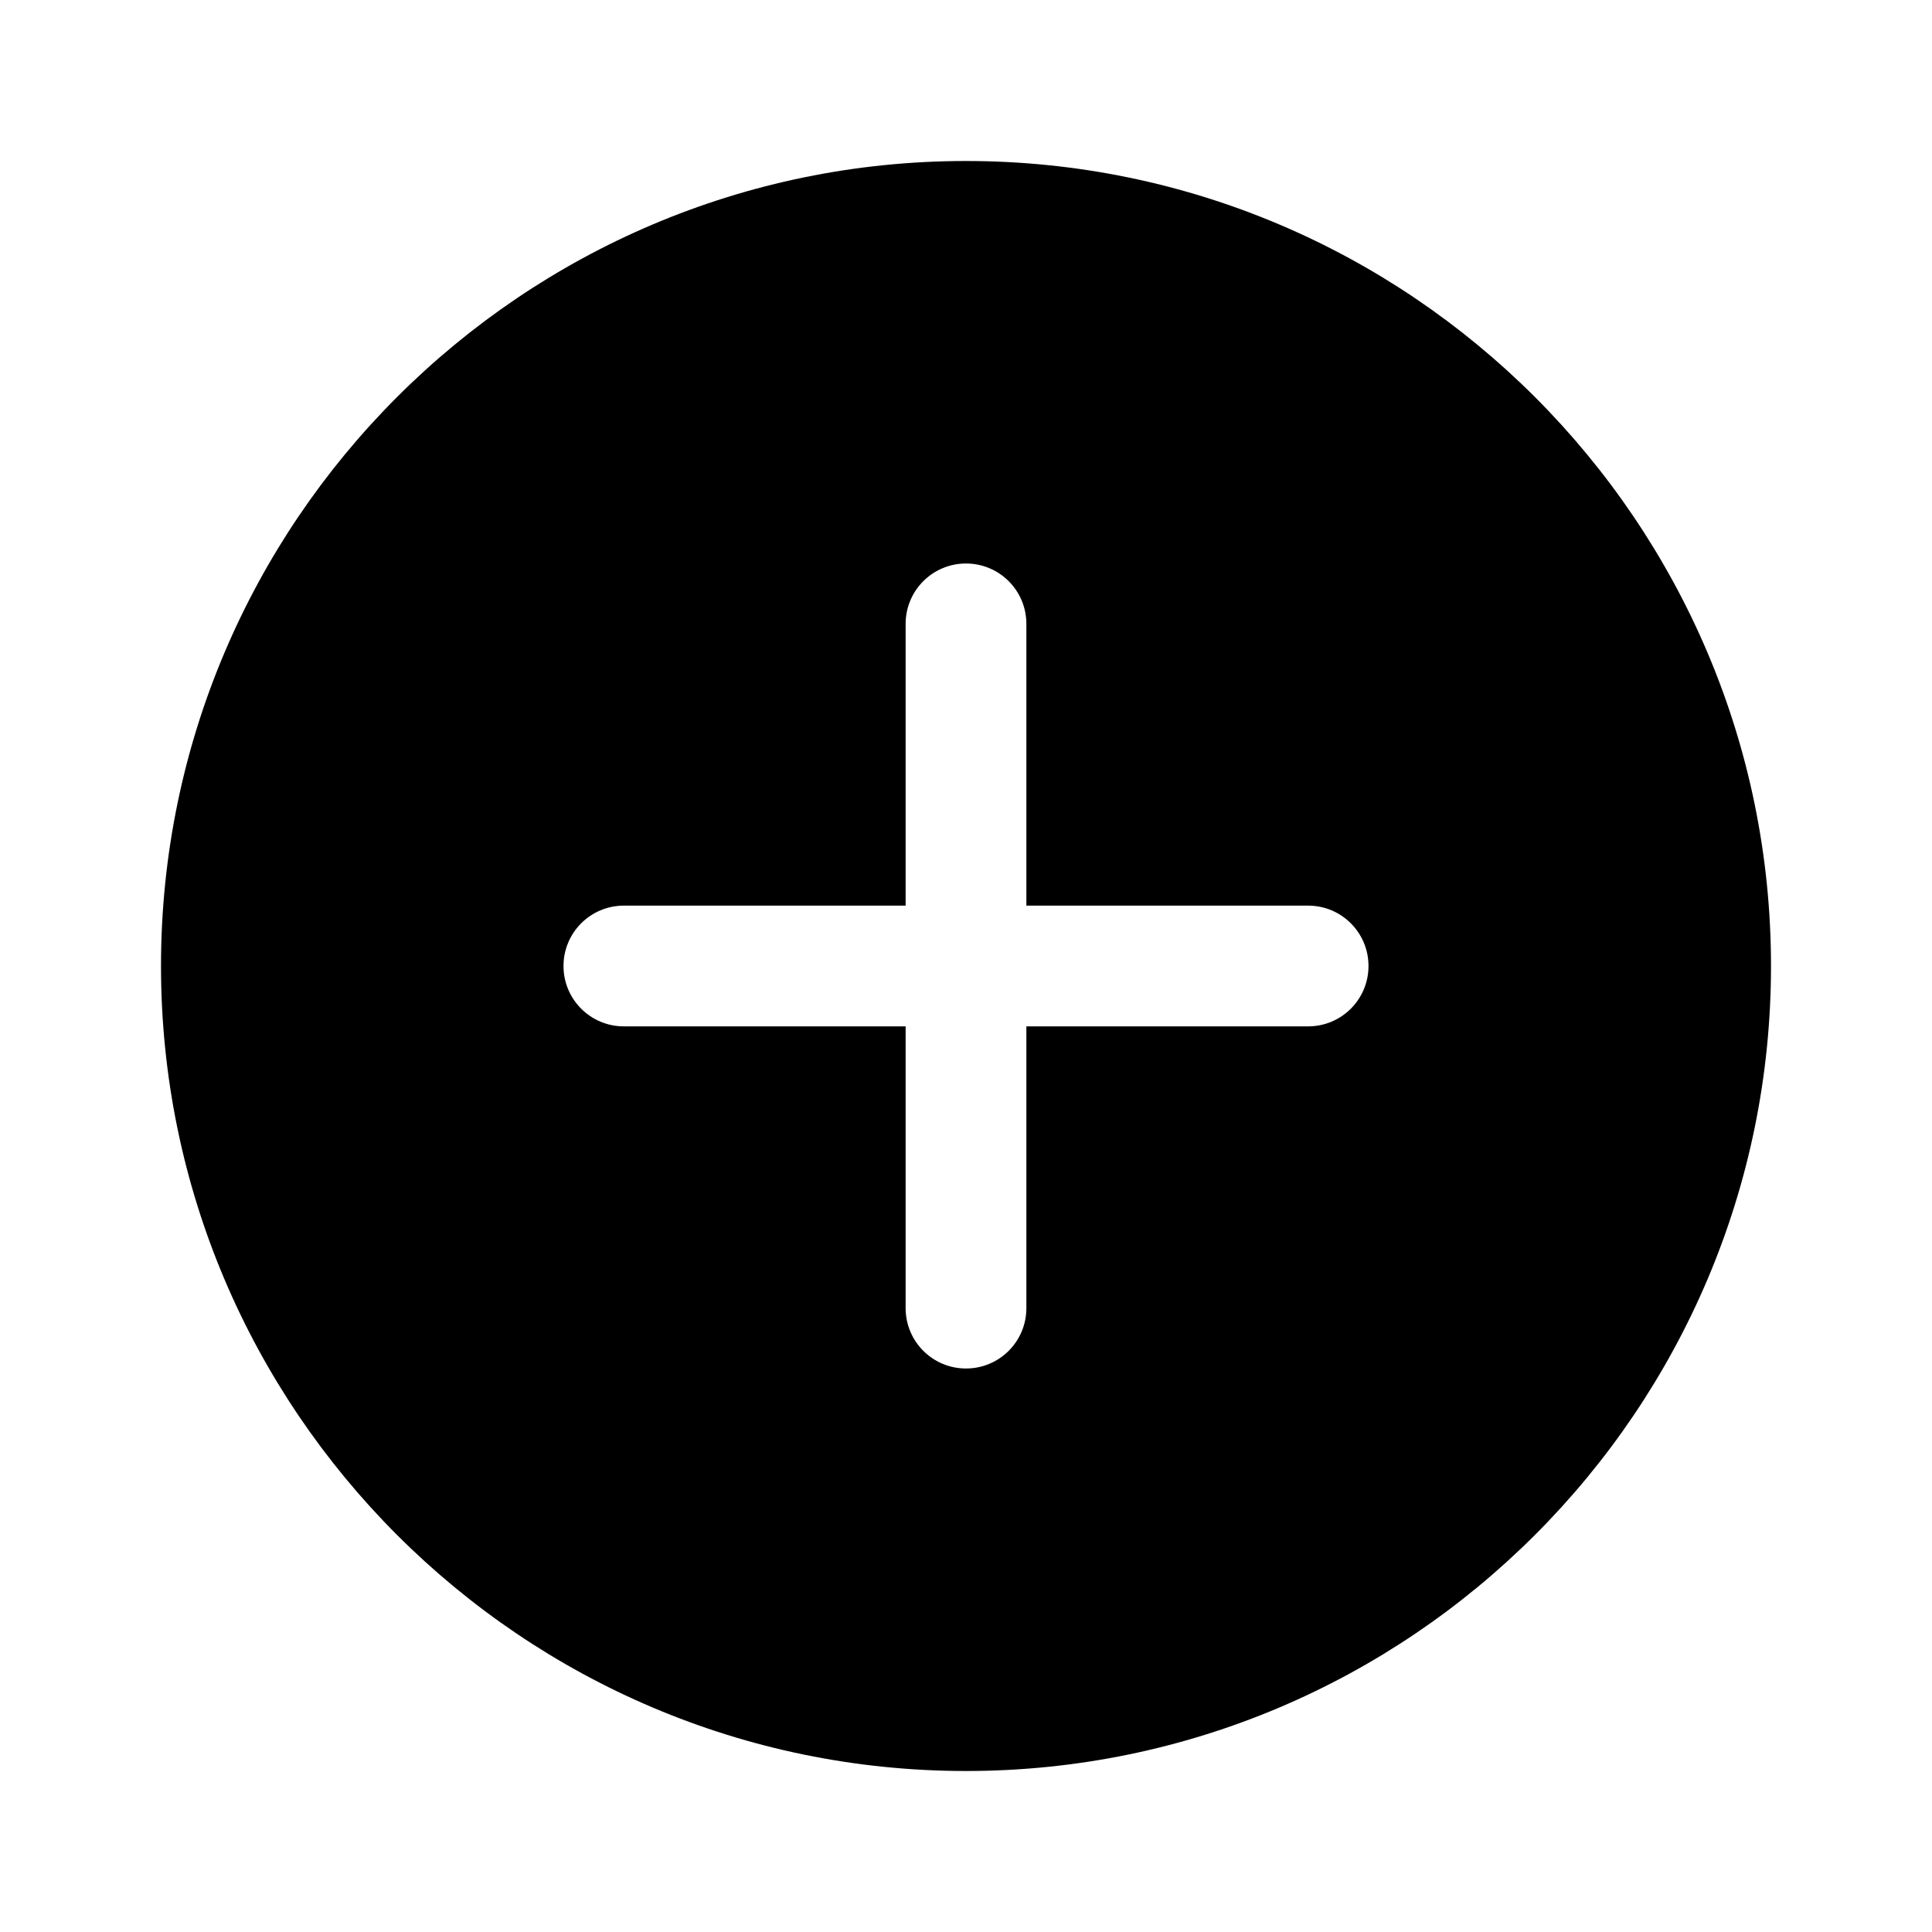
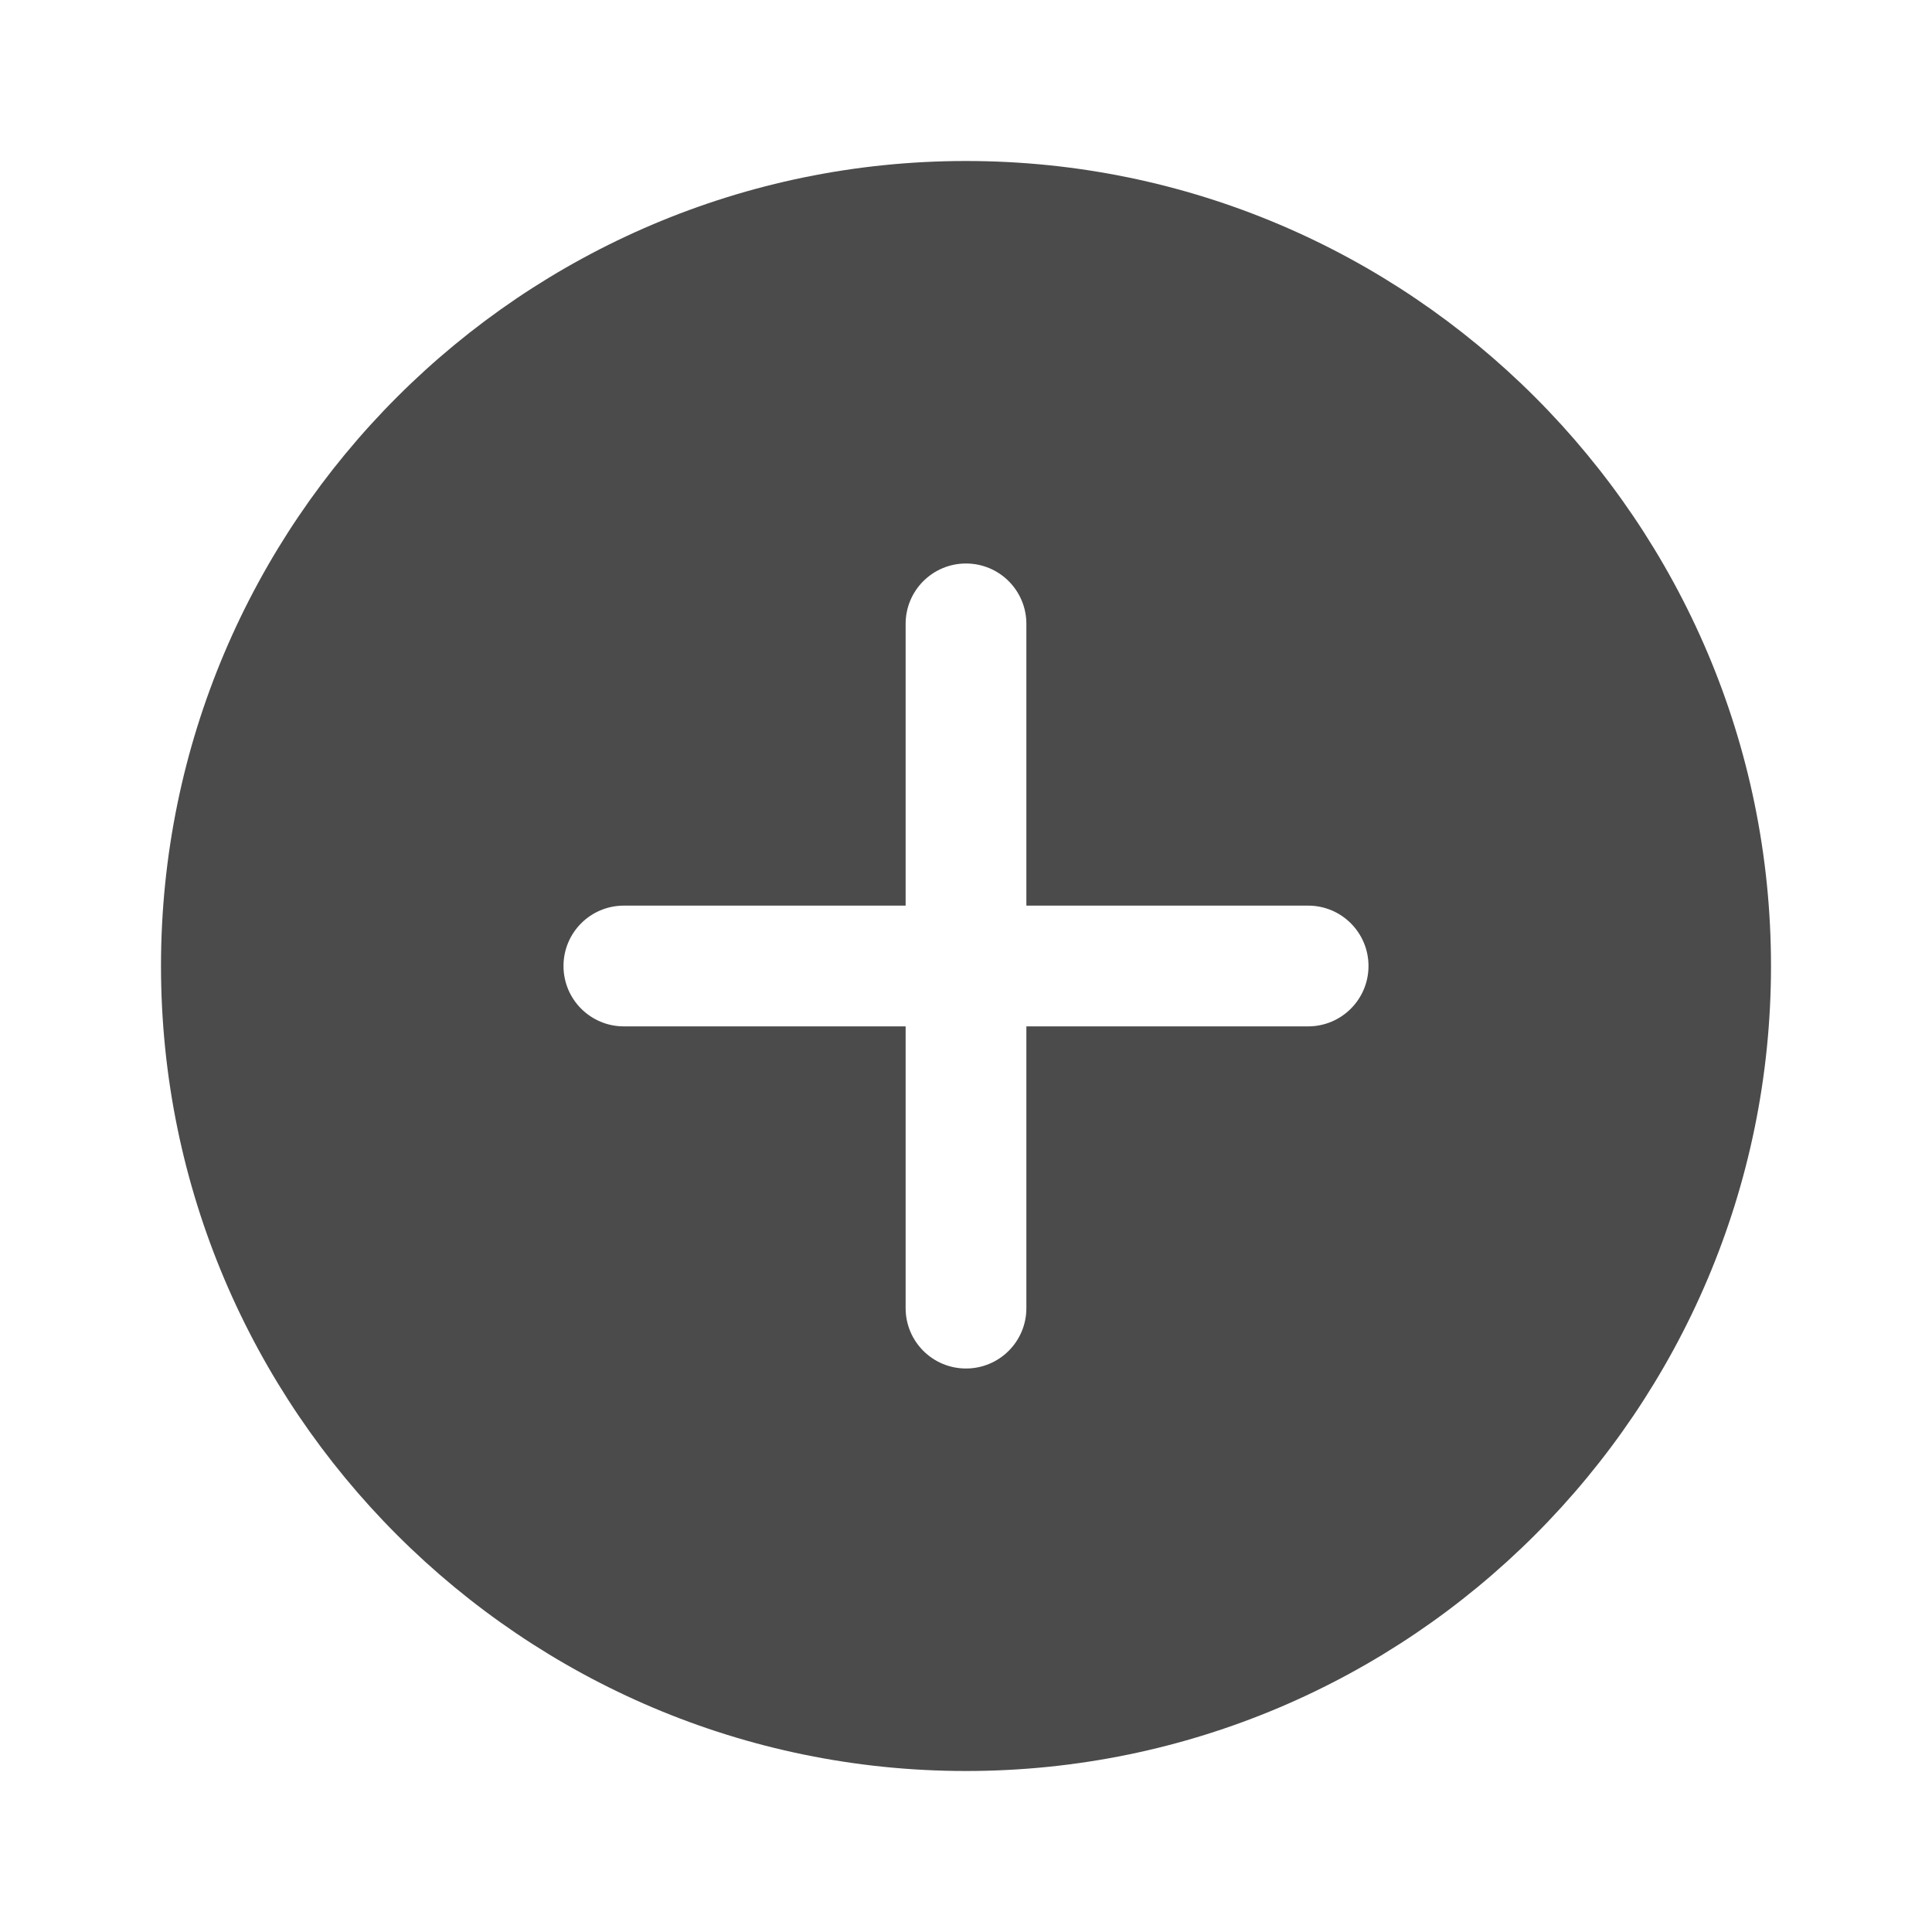
<svg xmlns="http://www.w3.org/2000/svg" viewBox="0 0 48 48" width="48px" height="48px">
-   <path d="M24,4C12.972,4,4,12.972,4,24s8.972,20,20,20s20-8.972,20-20S35.028,4,24,4z M32.5,25.5h-7v7c0,0.829-0.671,1.5-1.5,1.5 s-1.5-0.671-1.5-1.5v-7h-7c-0.829,0-1.5-0.671-1.5-1.5s0.671-1.5,1.5-1.5h7v-7c0-0.829,0.671-1.5,1.5-1.5s1.5,0.671,1.5,1.5v7h7 c0.829,0,1.5,0.671,1.5,1.5S33.329,25.5,32.5,25.5z" />
+   <path fill="#4B4B4B" d="M24,4C12.972,4,4,12.972,4,24s8.972,20,20,20s20-8.972,20-20S35.028,4,24,4z M32.5,25.5h-7v7c0,0.829-0.671,1.5-1.5,1.5 s-1.5-0.671-1.5-1.5v-7h-7c-0.829,0-1.5-0.671-1.5-1.5s0.671-1.5,1.5-1.5h7v-7c0-0.829,0.671-1.5,1.5-1.5s1.5,0.671,1.5,1.5v7h7 c0.829,0,1.5,0.671,1.5,1.5S33.329,25.5,32.5,25.5z" />
</svg>
